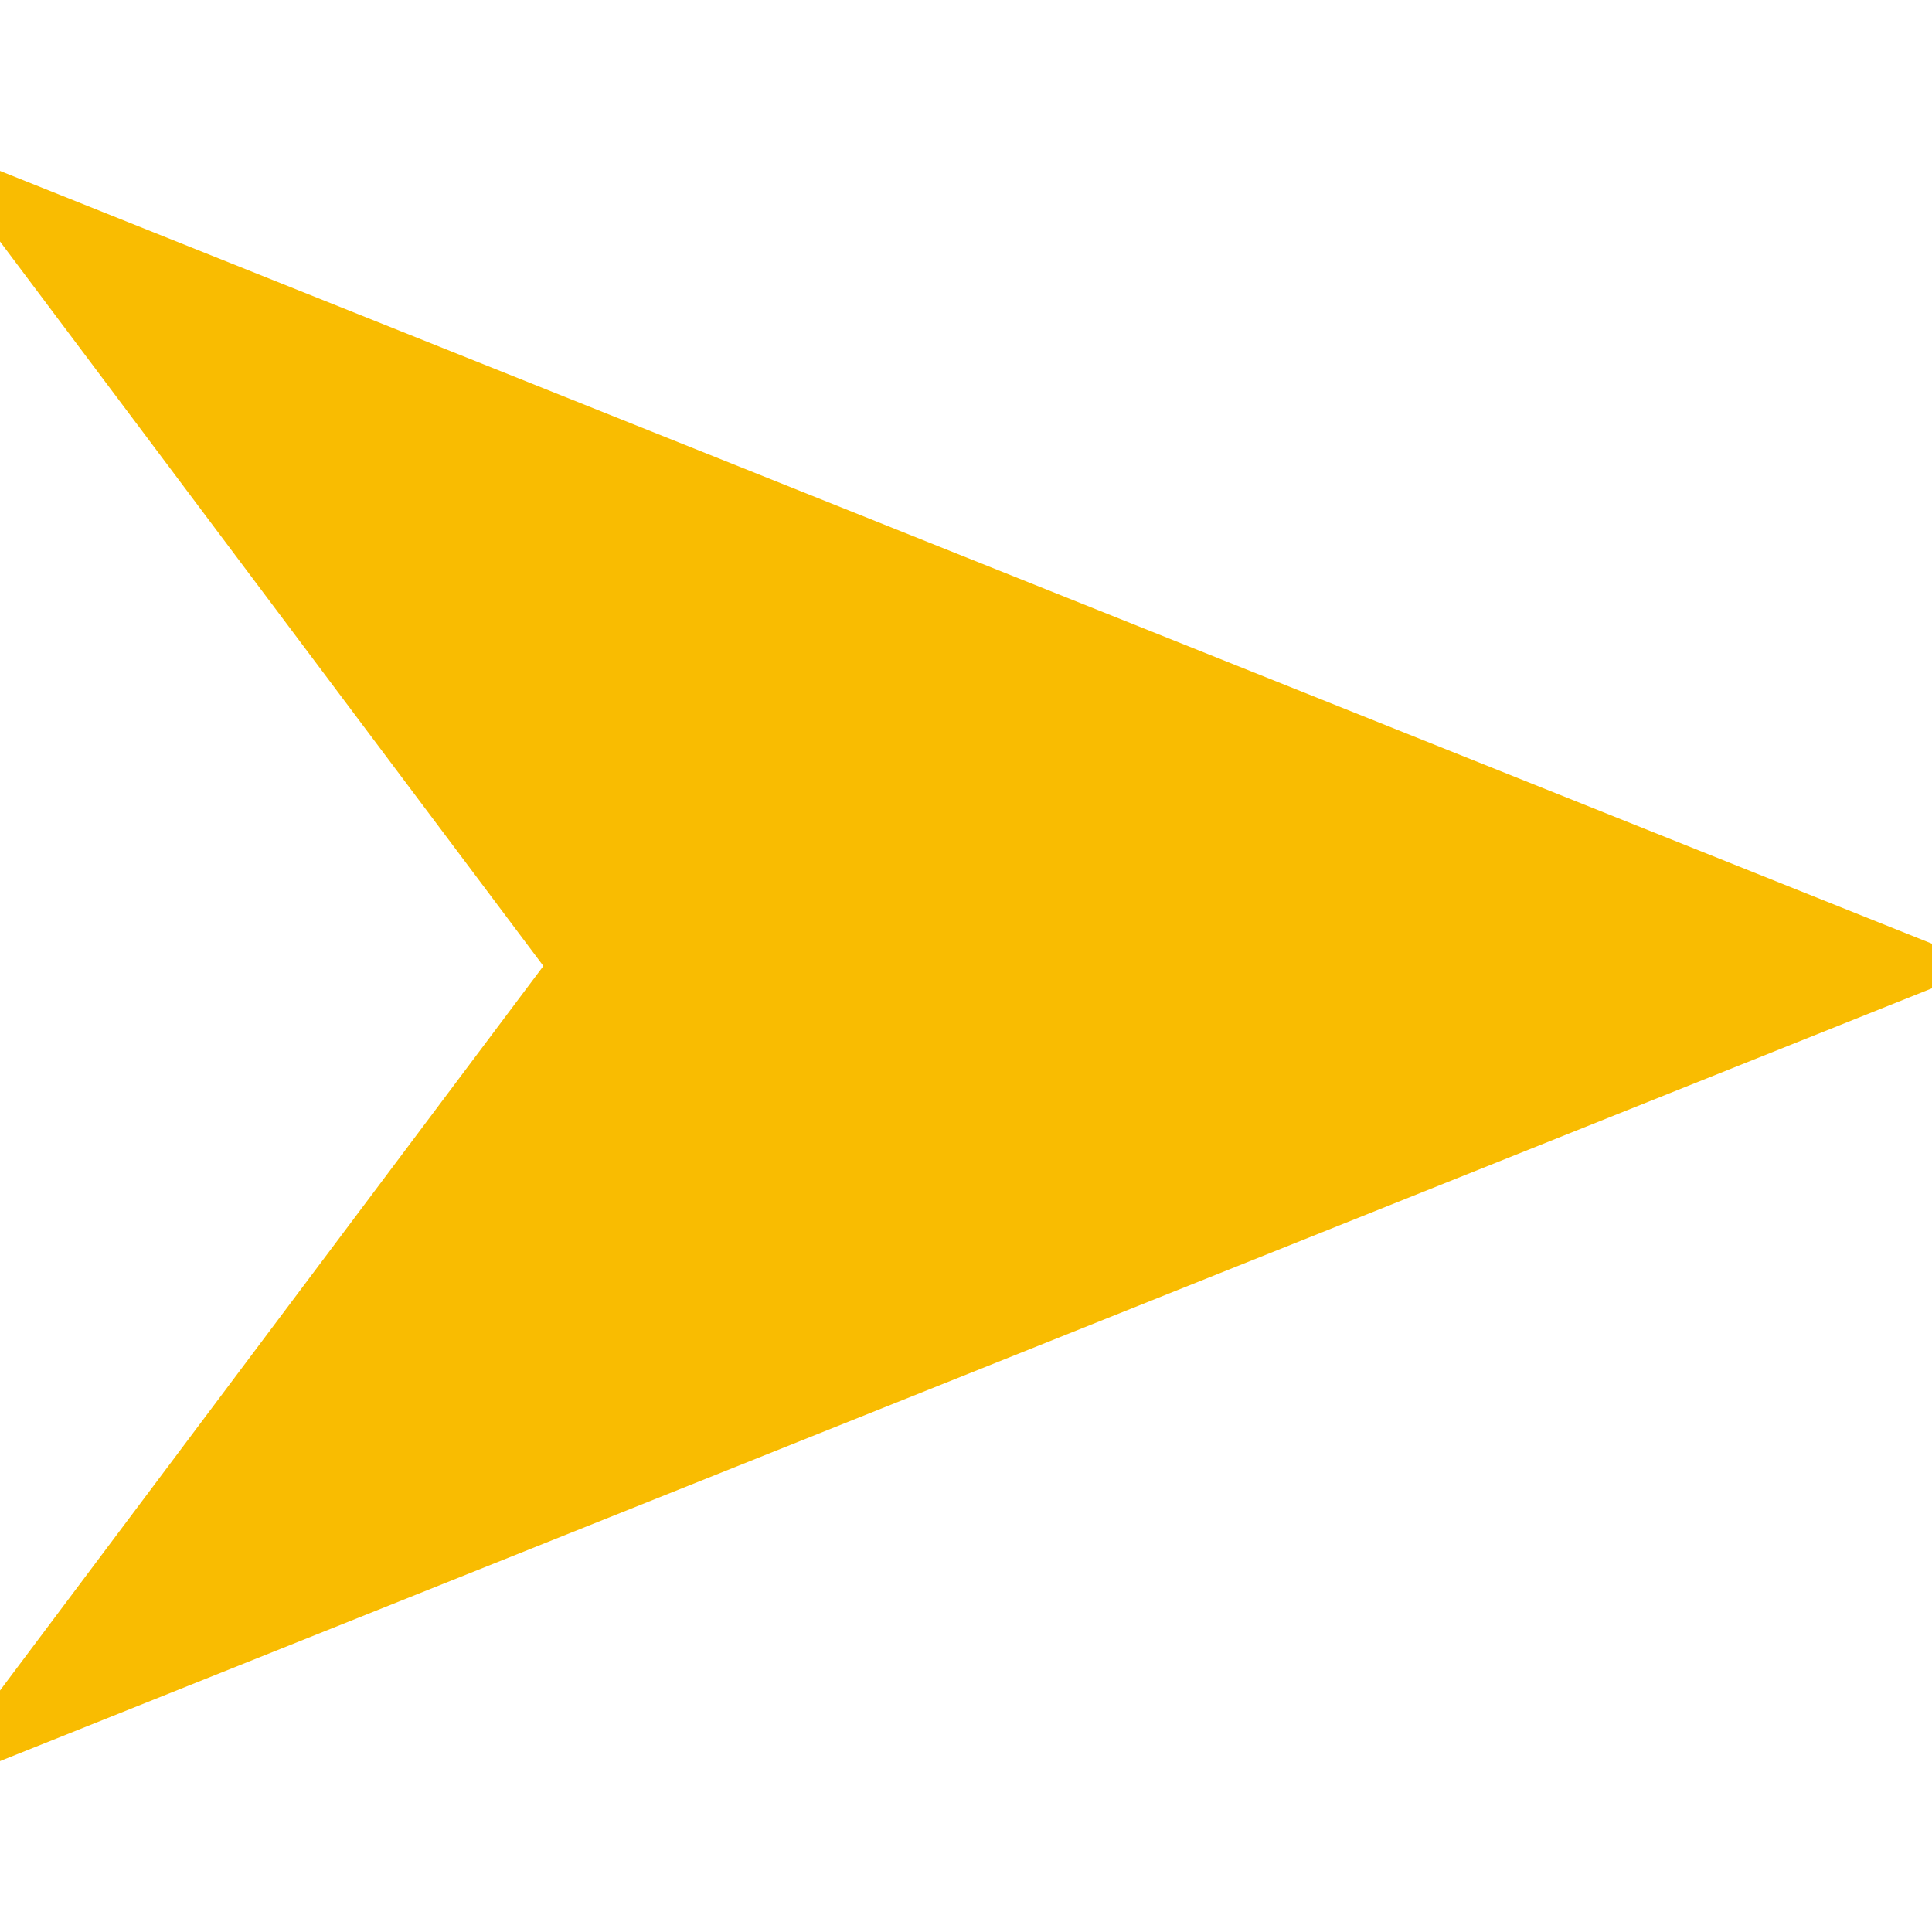
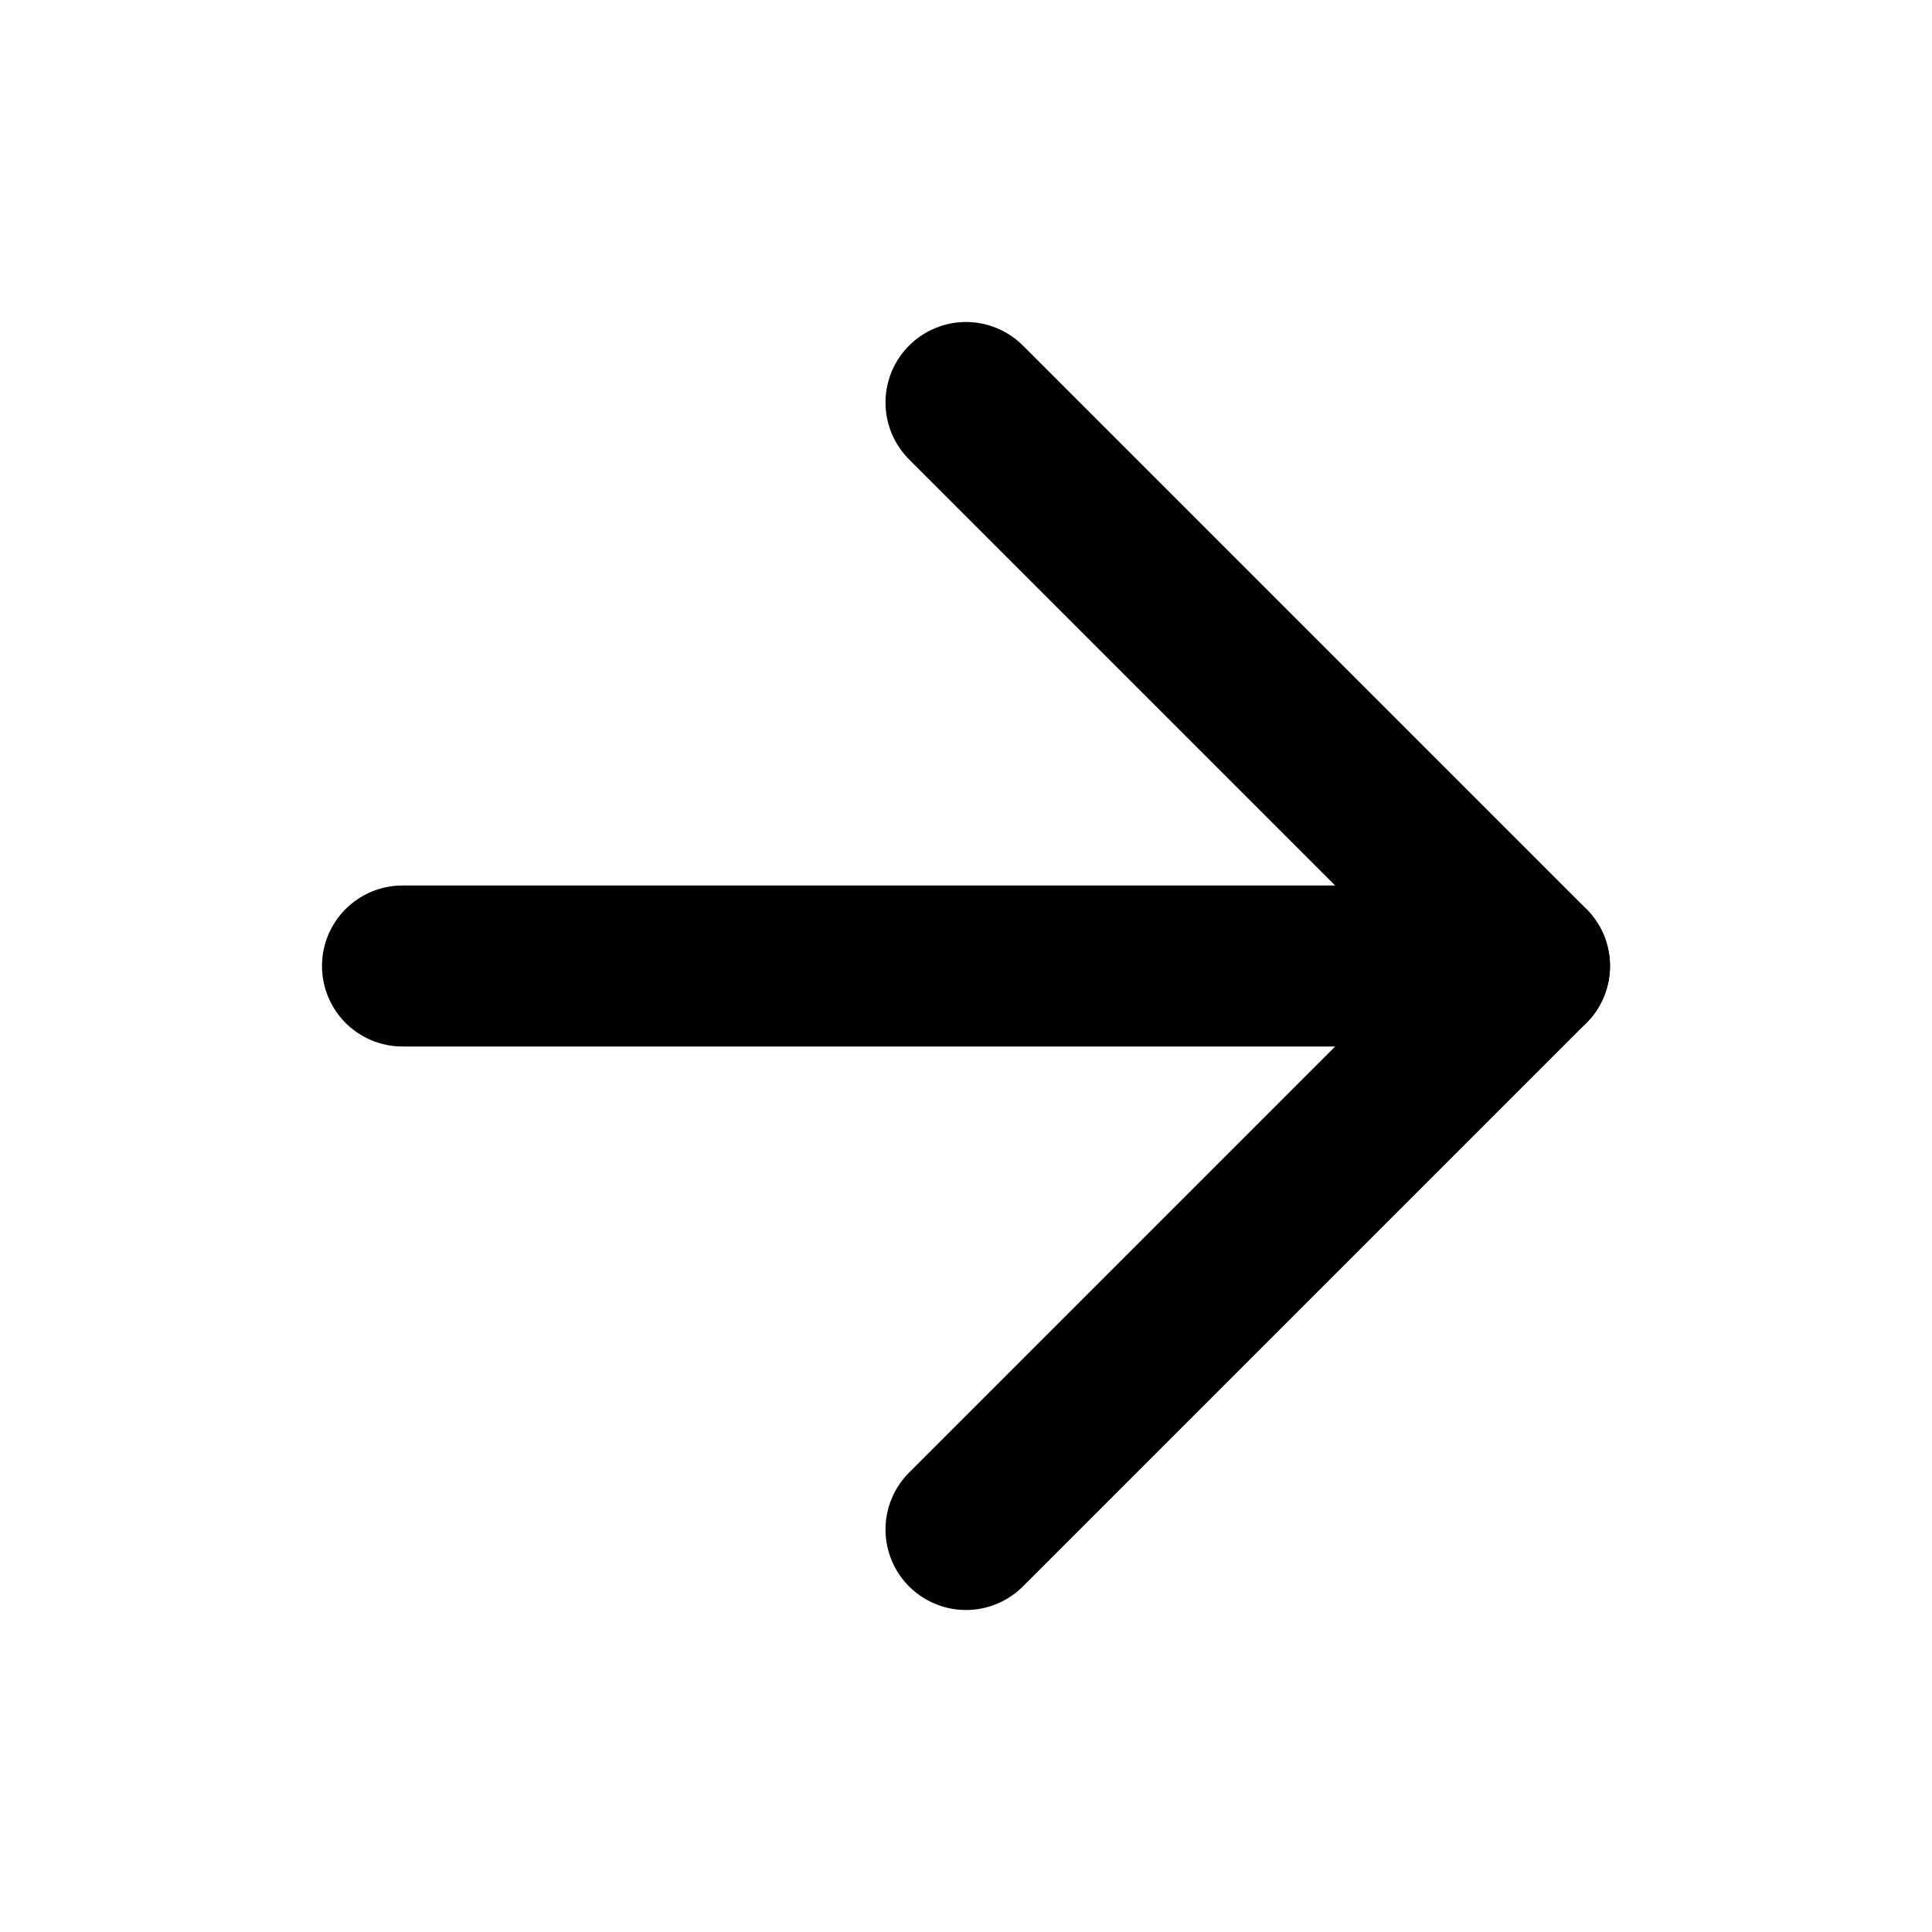
- <svg xmlns="http://www.w3.org/2000/svg" viewBox="0 0 24 24" width="24" height="24" class="svg_icon">
-   <svg viewBox="-60 -60 120 120">
-     <path stroke-width="10" stroke="#f9bc01" fill="#f9bc01" d="m50,0l-100,40l30,-40l-30,-40z" />
-   </svg>
+ <svg xmlns="http://www.w3.org/2000/svg" width="24" height="24" viewBox="0 0 24 24" fill="none" stroke="currentColor" stroke-width="2" stroke-linecap="round" stroke-linejoin="round">
+   <path d="M5 12h14" />
+   <path d="m12 5 7 7-7 7" />
</svg>
